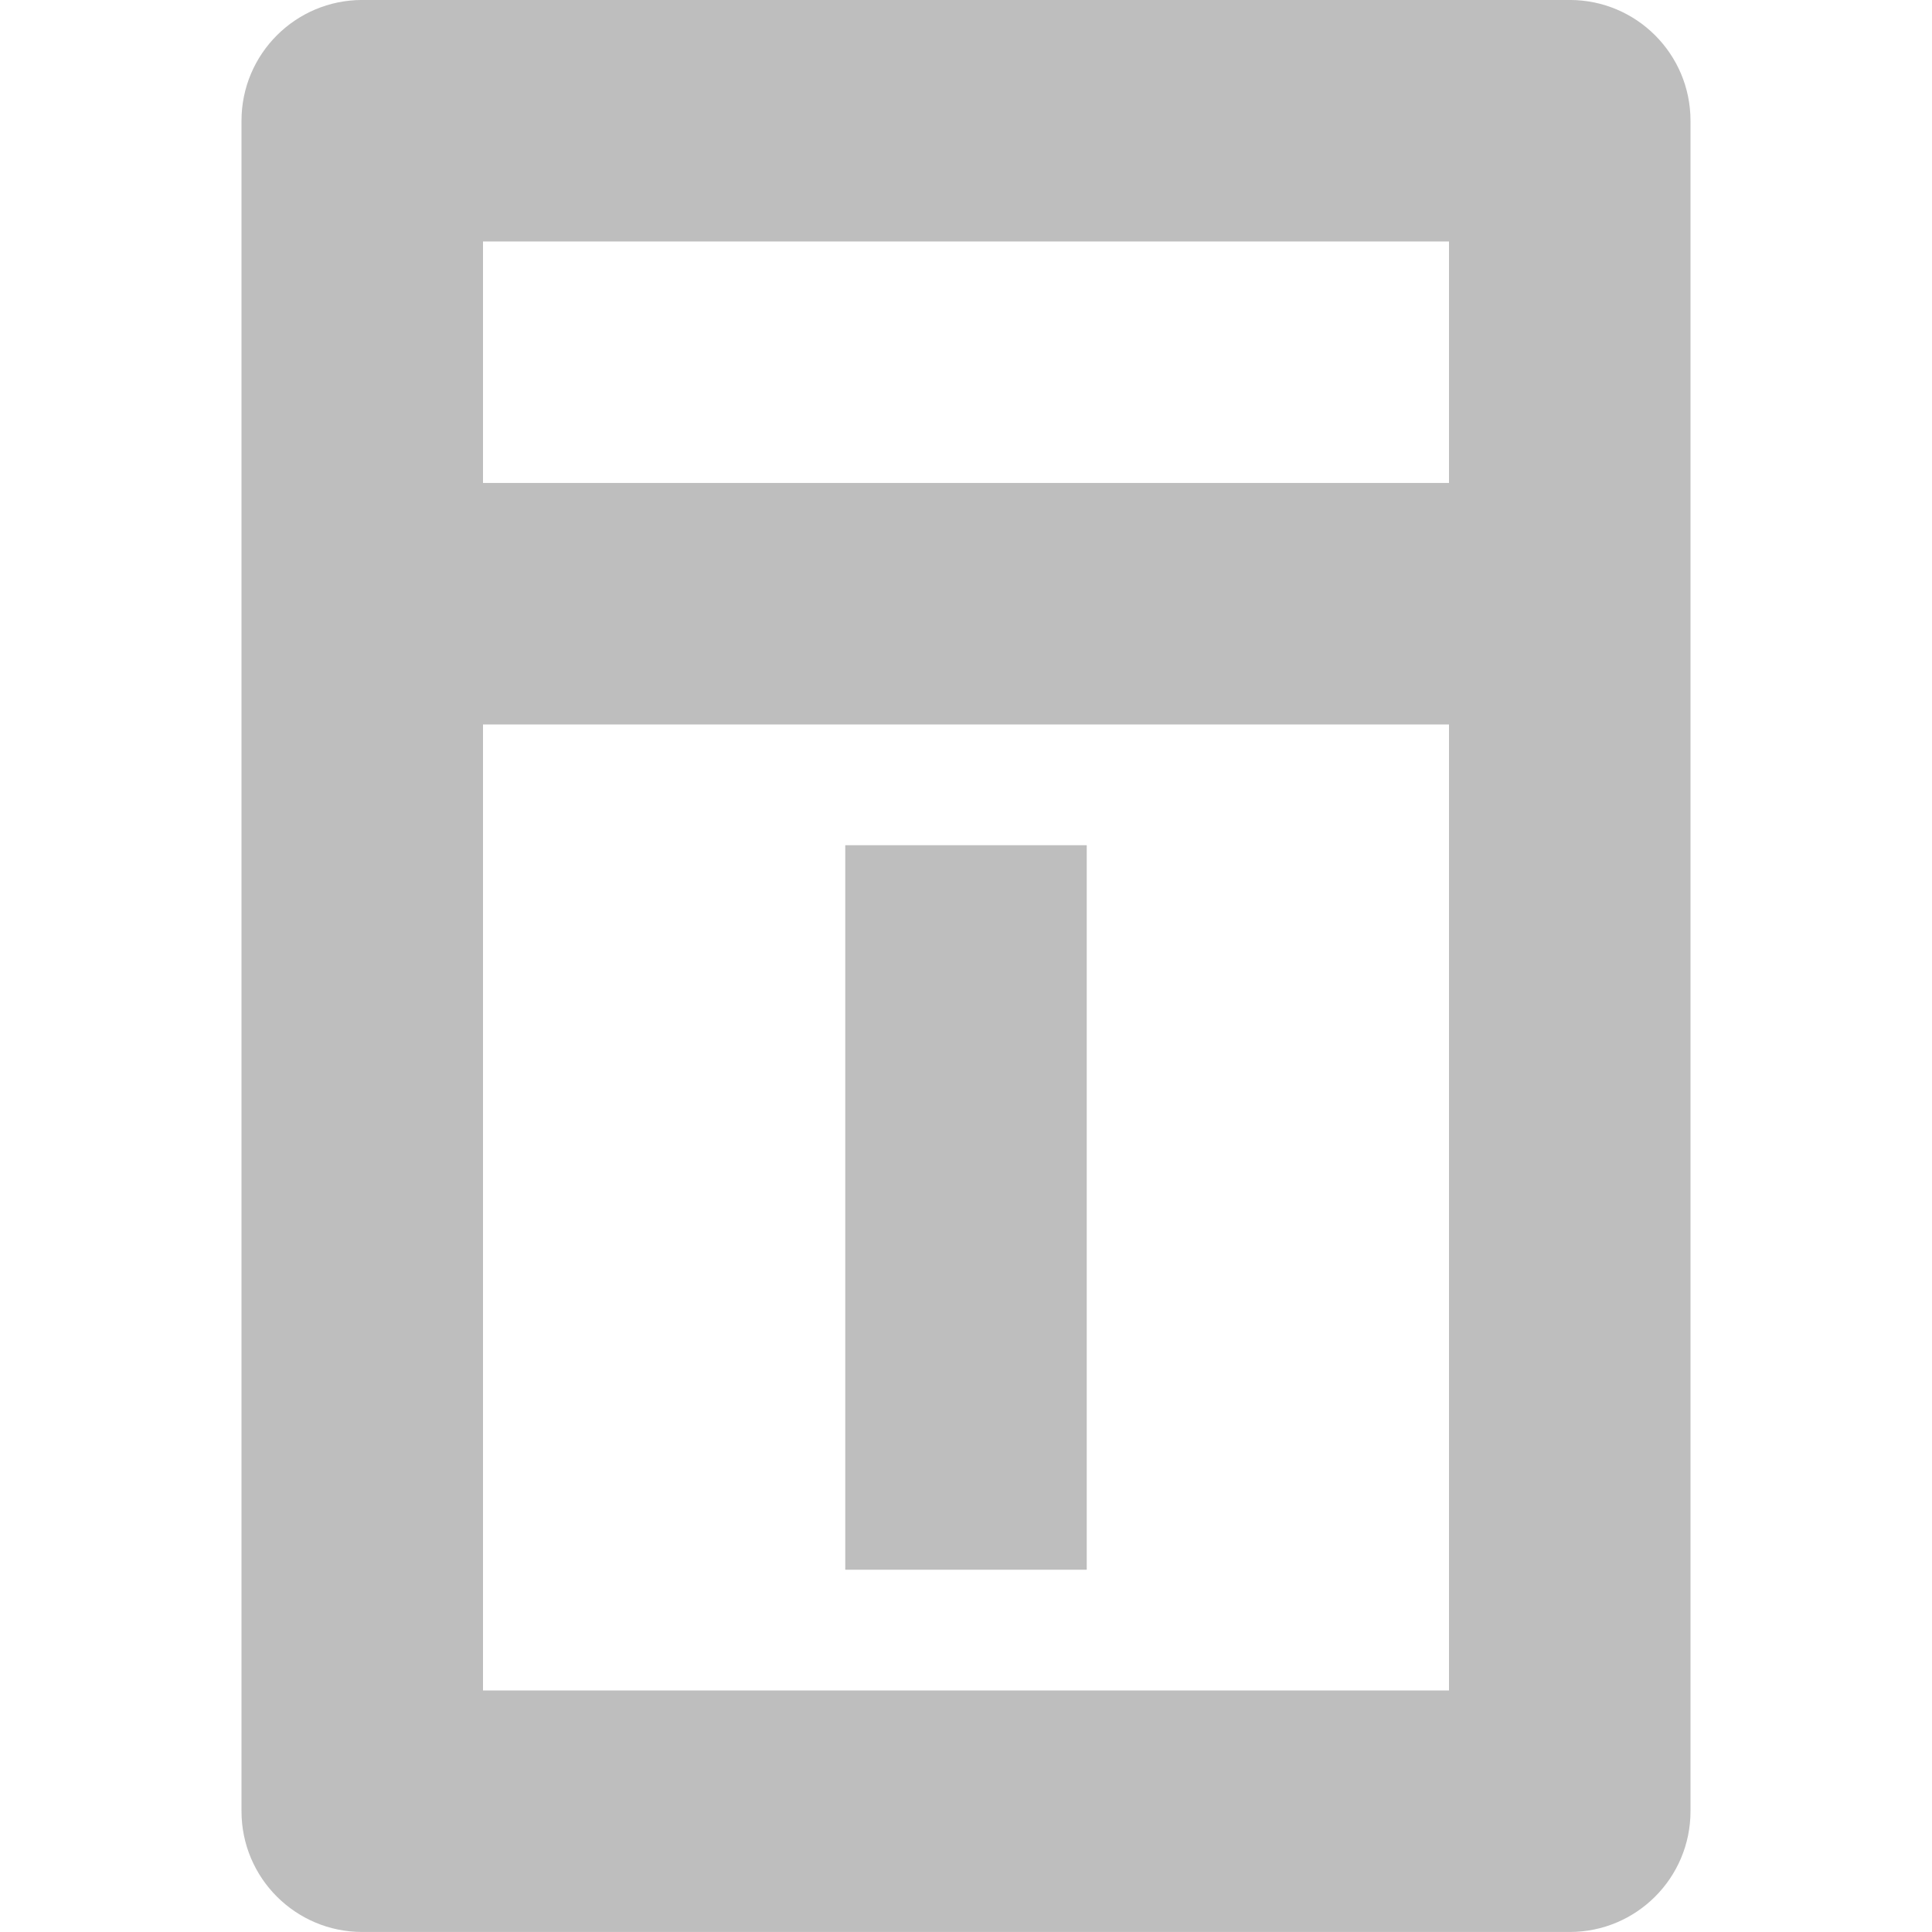
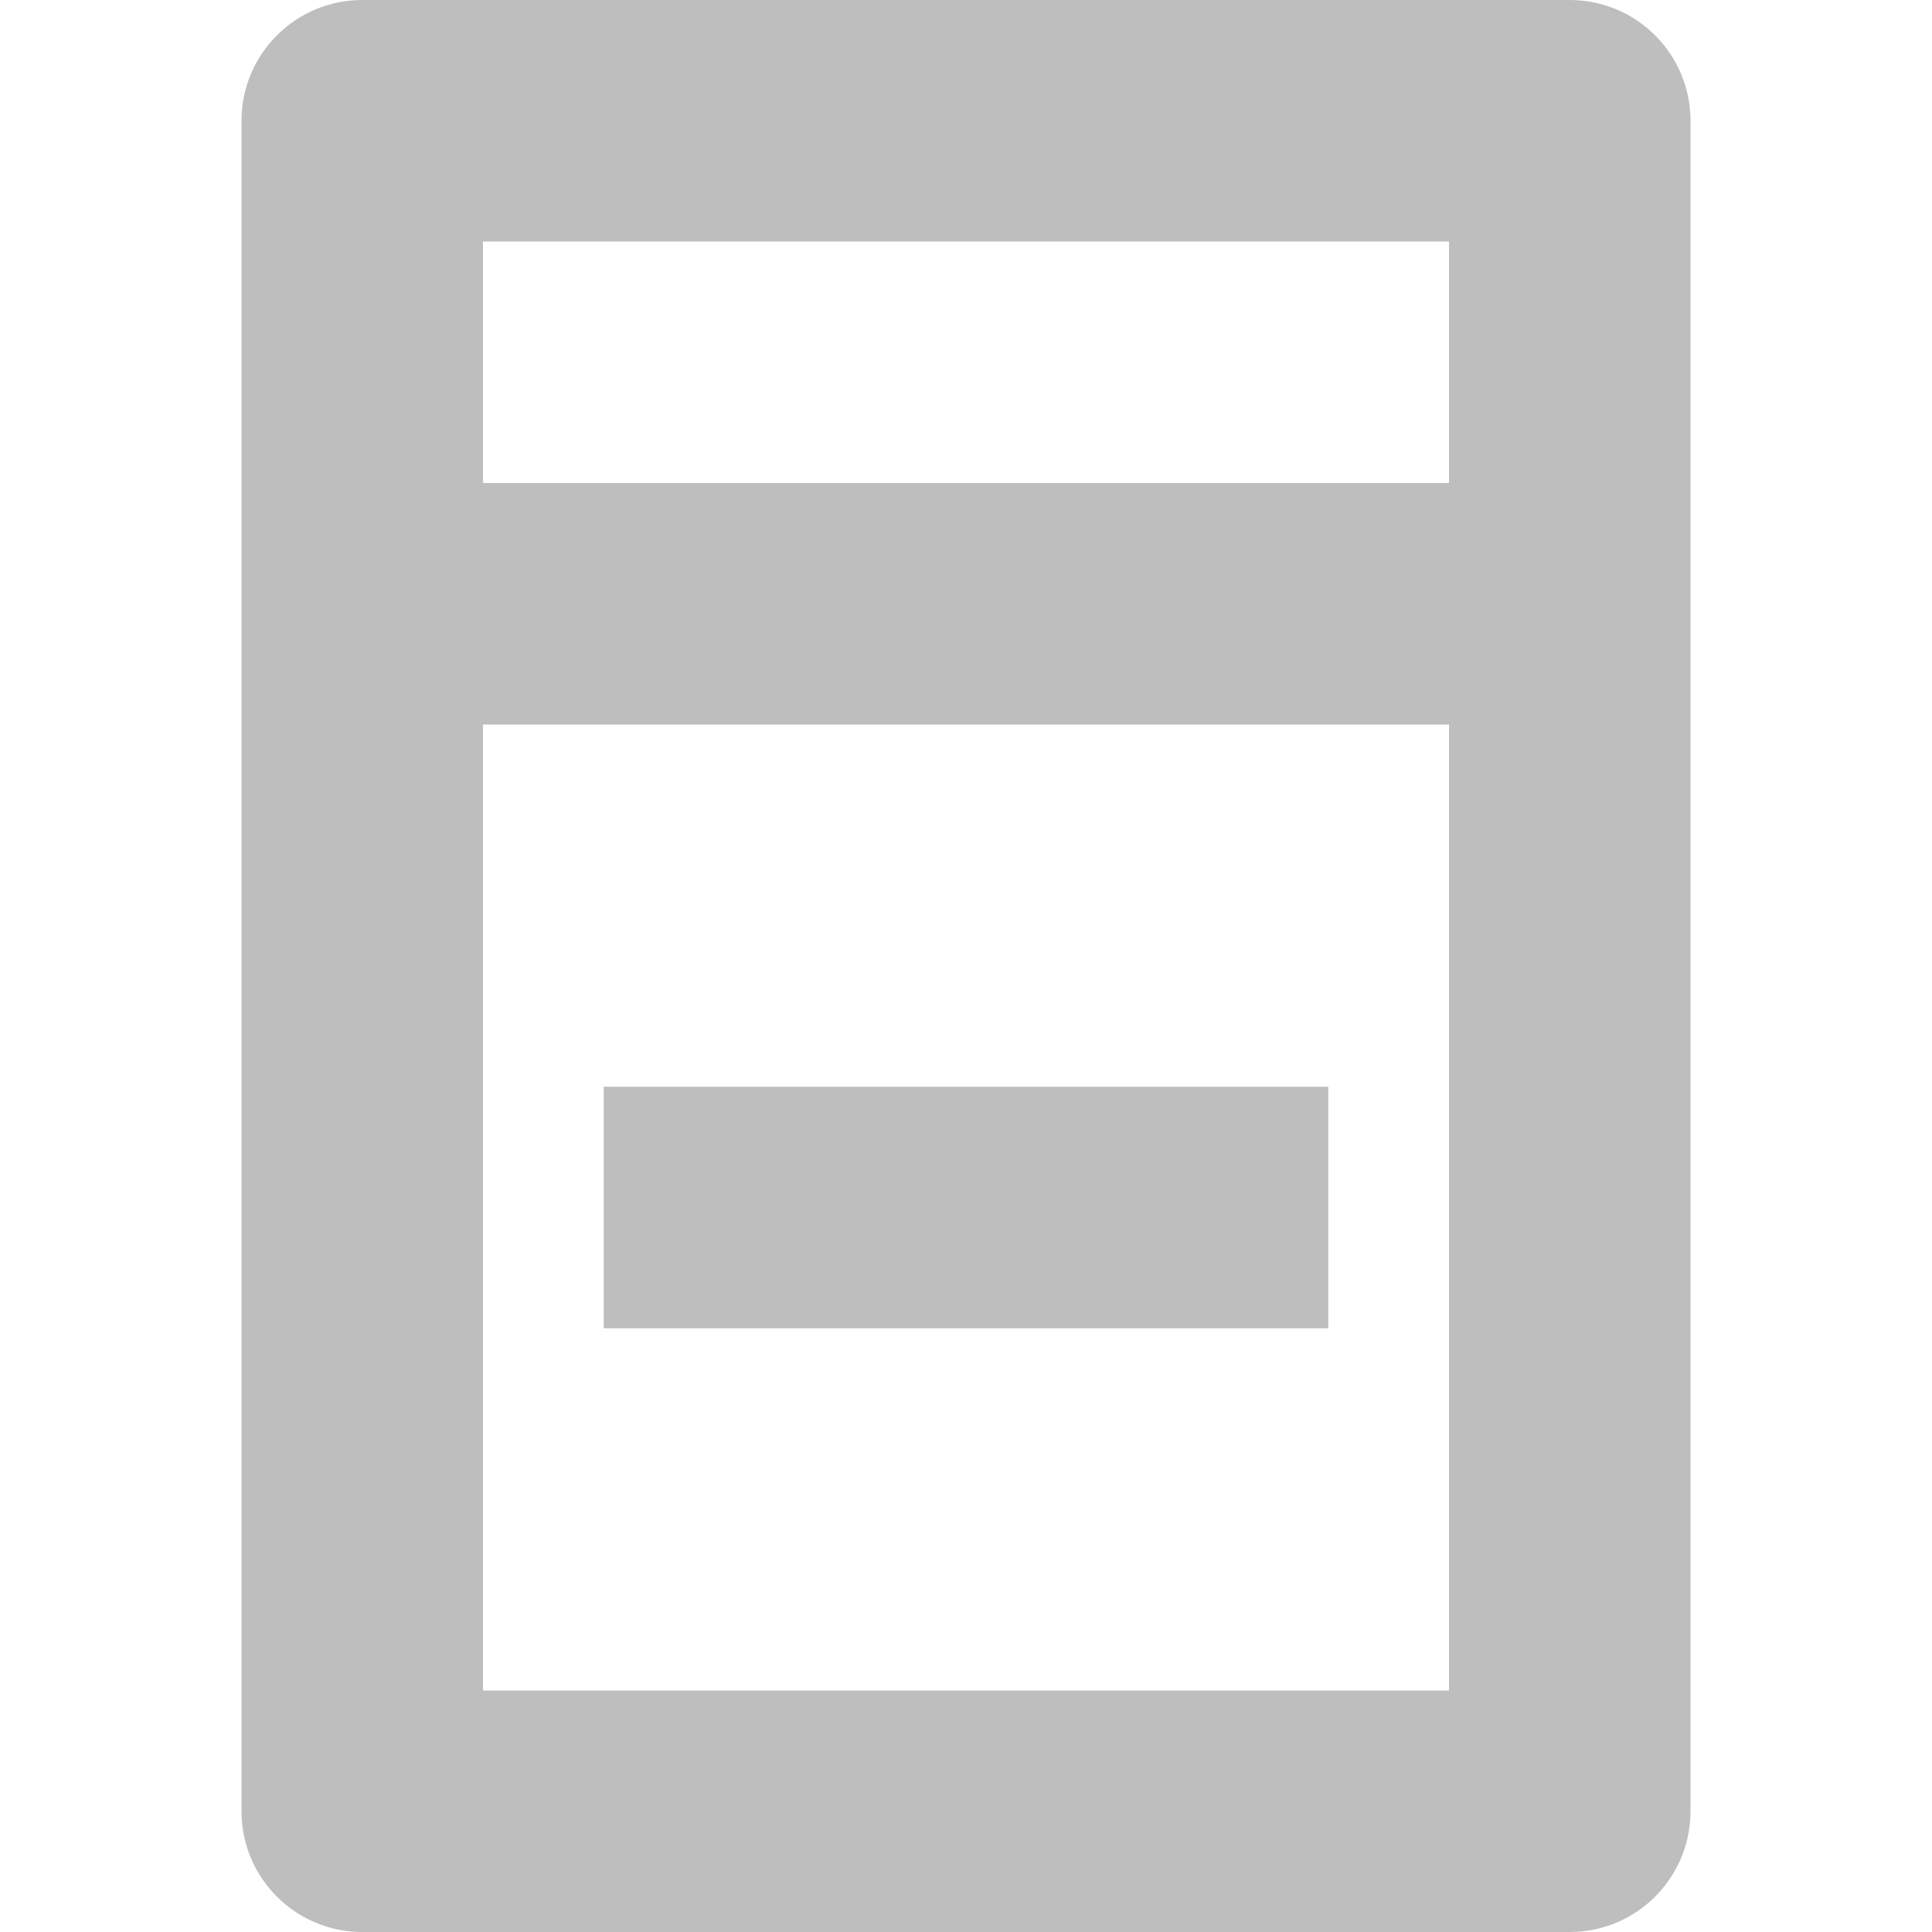
<svg xmlns="http://www.w3.org/2000/svg" height="16" width="16">
-   <g fill="#bebebe" transform="matrix(0 1 -1 0 802 -360.0002)">
-     <path d="m361 788a1 1 0 0 0 -1 1v10a1 1 0 0 0 1 1h14a1 1 0 0 0 1-1v-10a1 1 0 0 0 -1-1zm1 2h2v8h-2zm4 0h8v8h-8z" />
-     <path d="m367 793v2h6v-2z" fill-rule="evenodd" />
+   <g fill="#bebebe">
+     <path d="m14 1a1 1 0 0 0 -1-1h-10a1 1 0 0 0 -1 1v14a1 1 0 0 0 1 1h10a1 1 0 0 0 1-1zm-2 1v2h-8v-2zm0 4v8h-8v-8z" />
+     <path d="m5 9v2h6v-2z" fill-rule="evenodd" />
  </g>
</svg>
